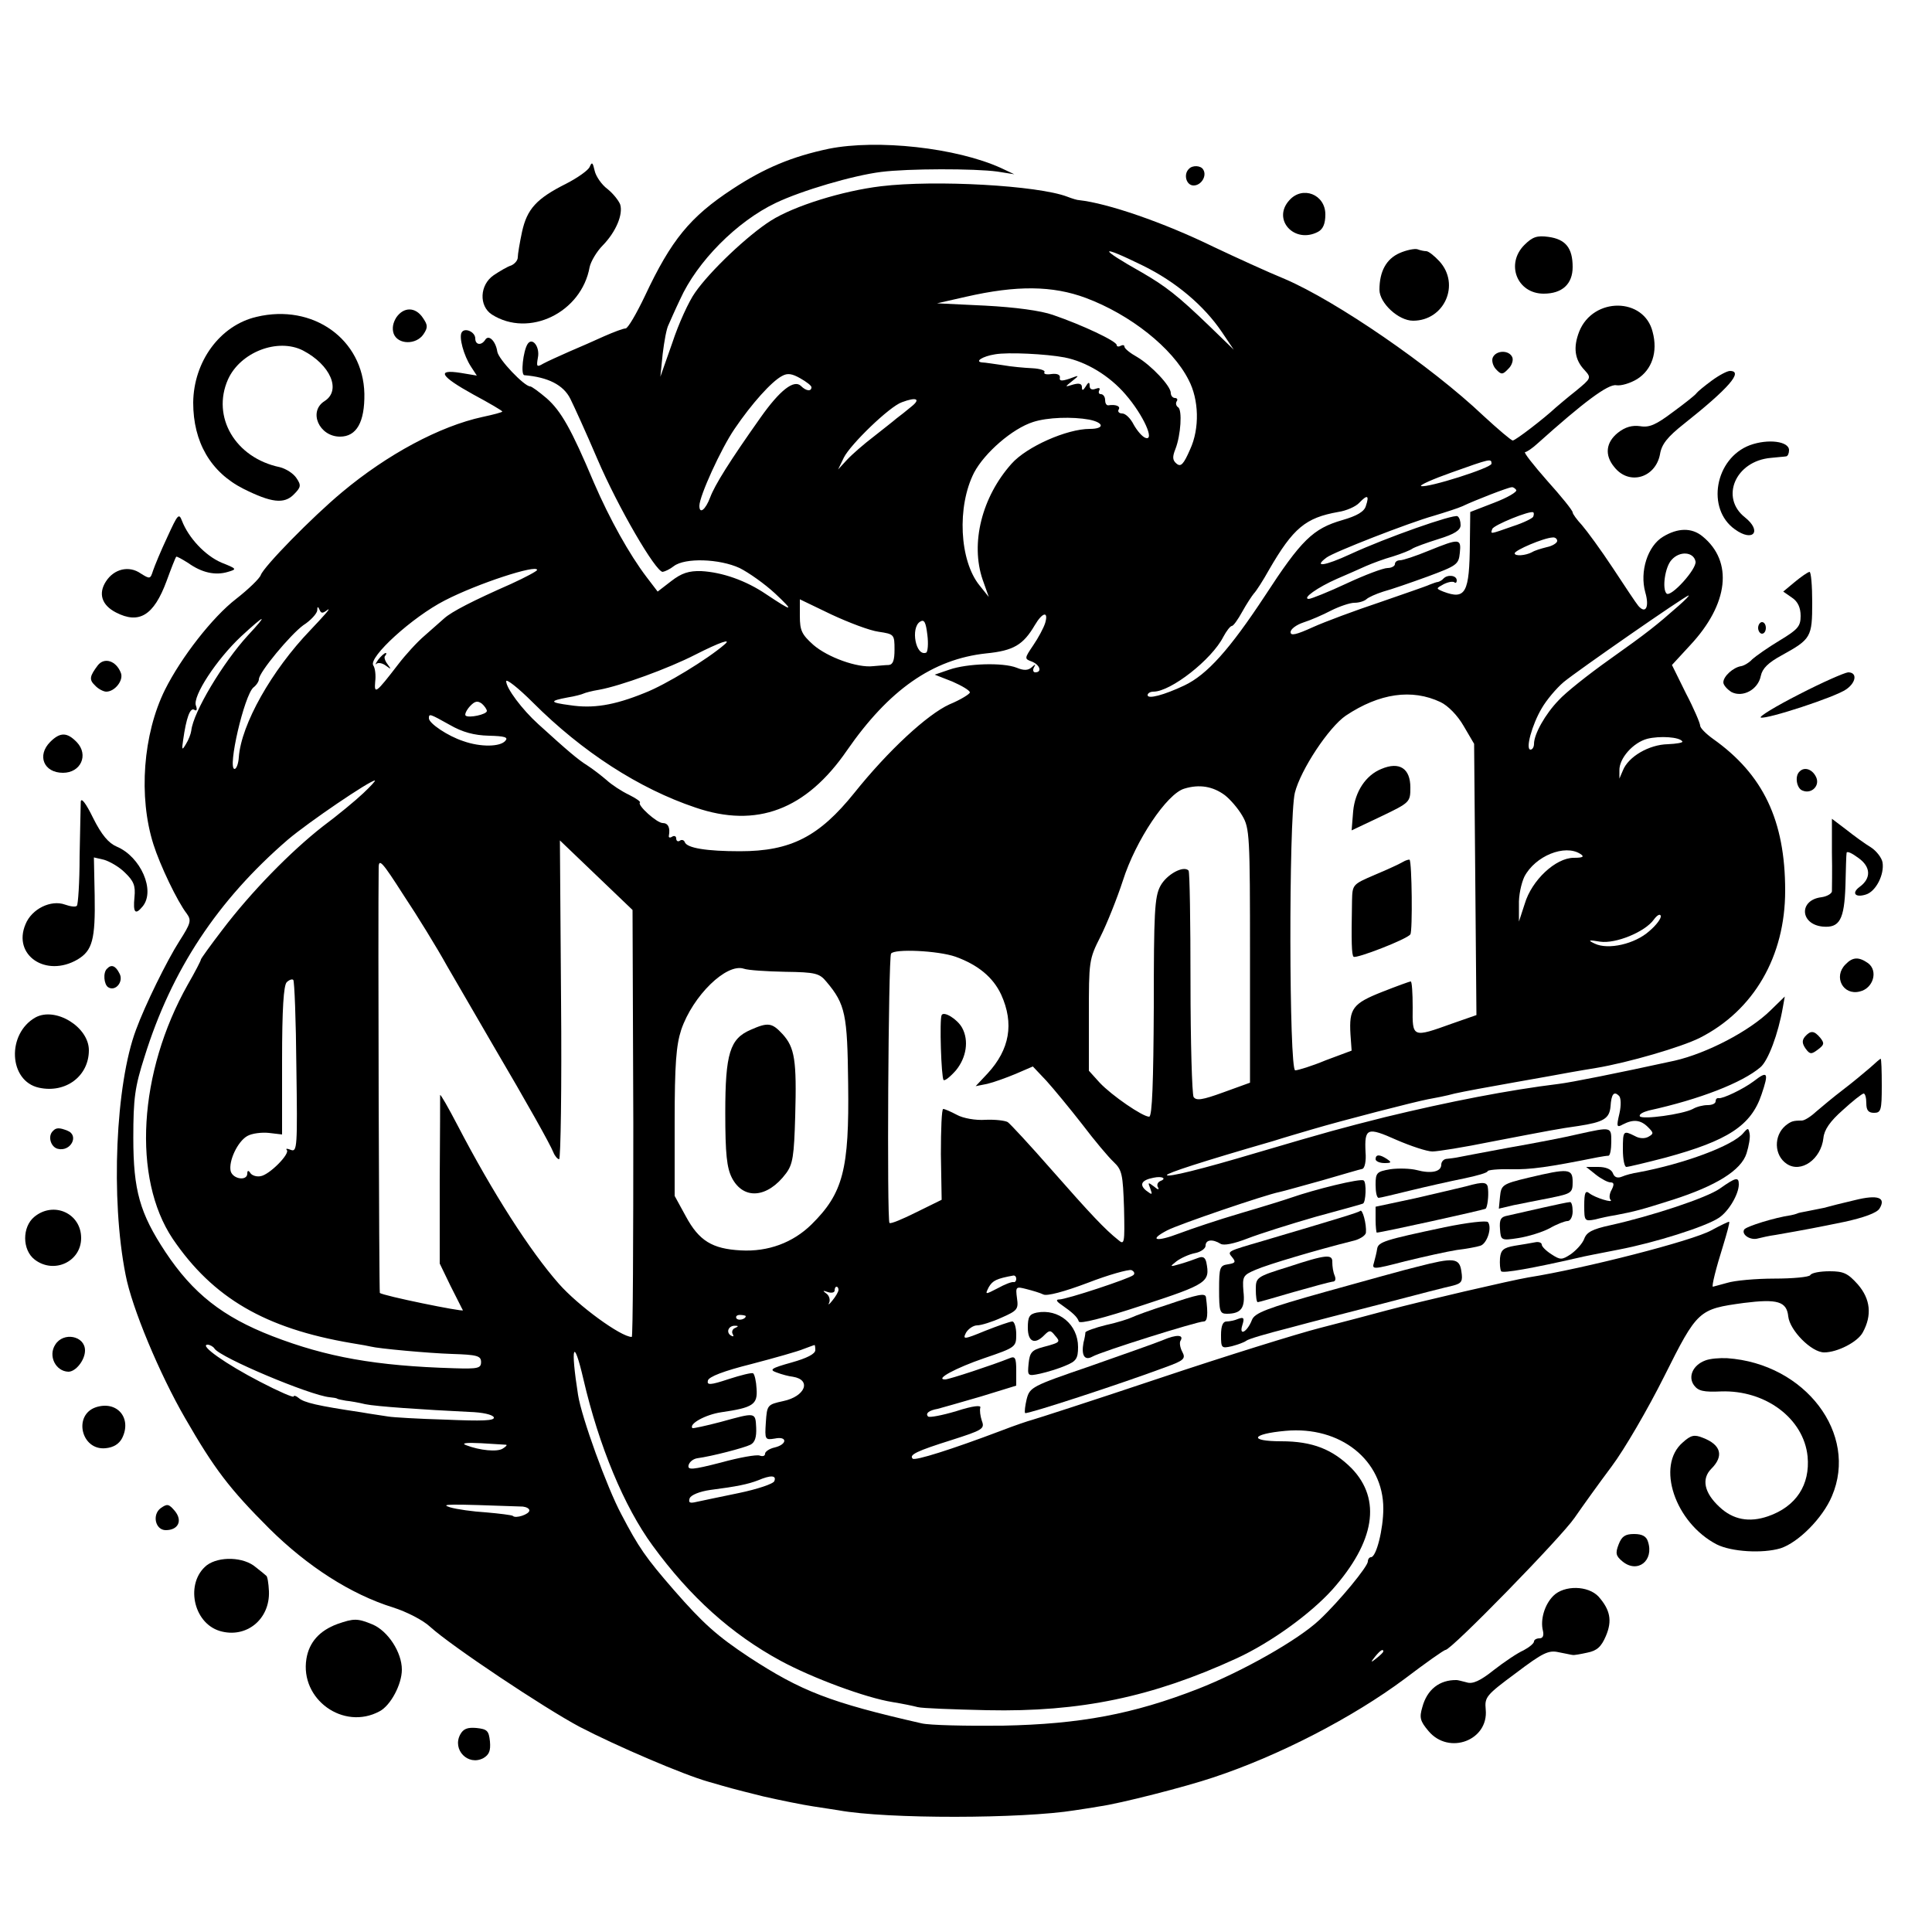
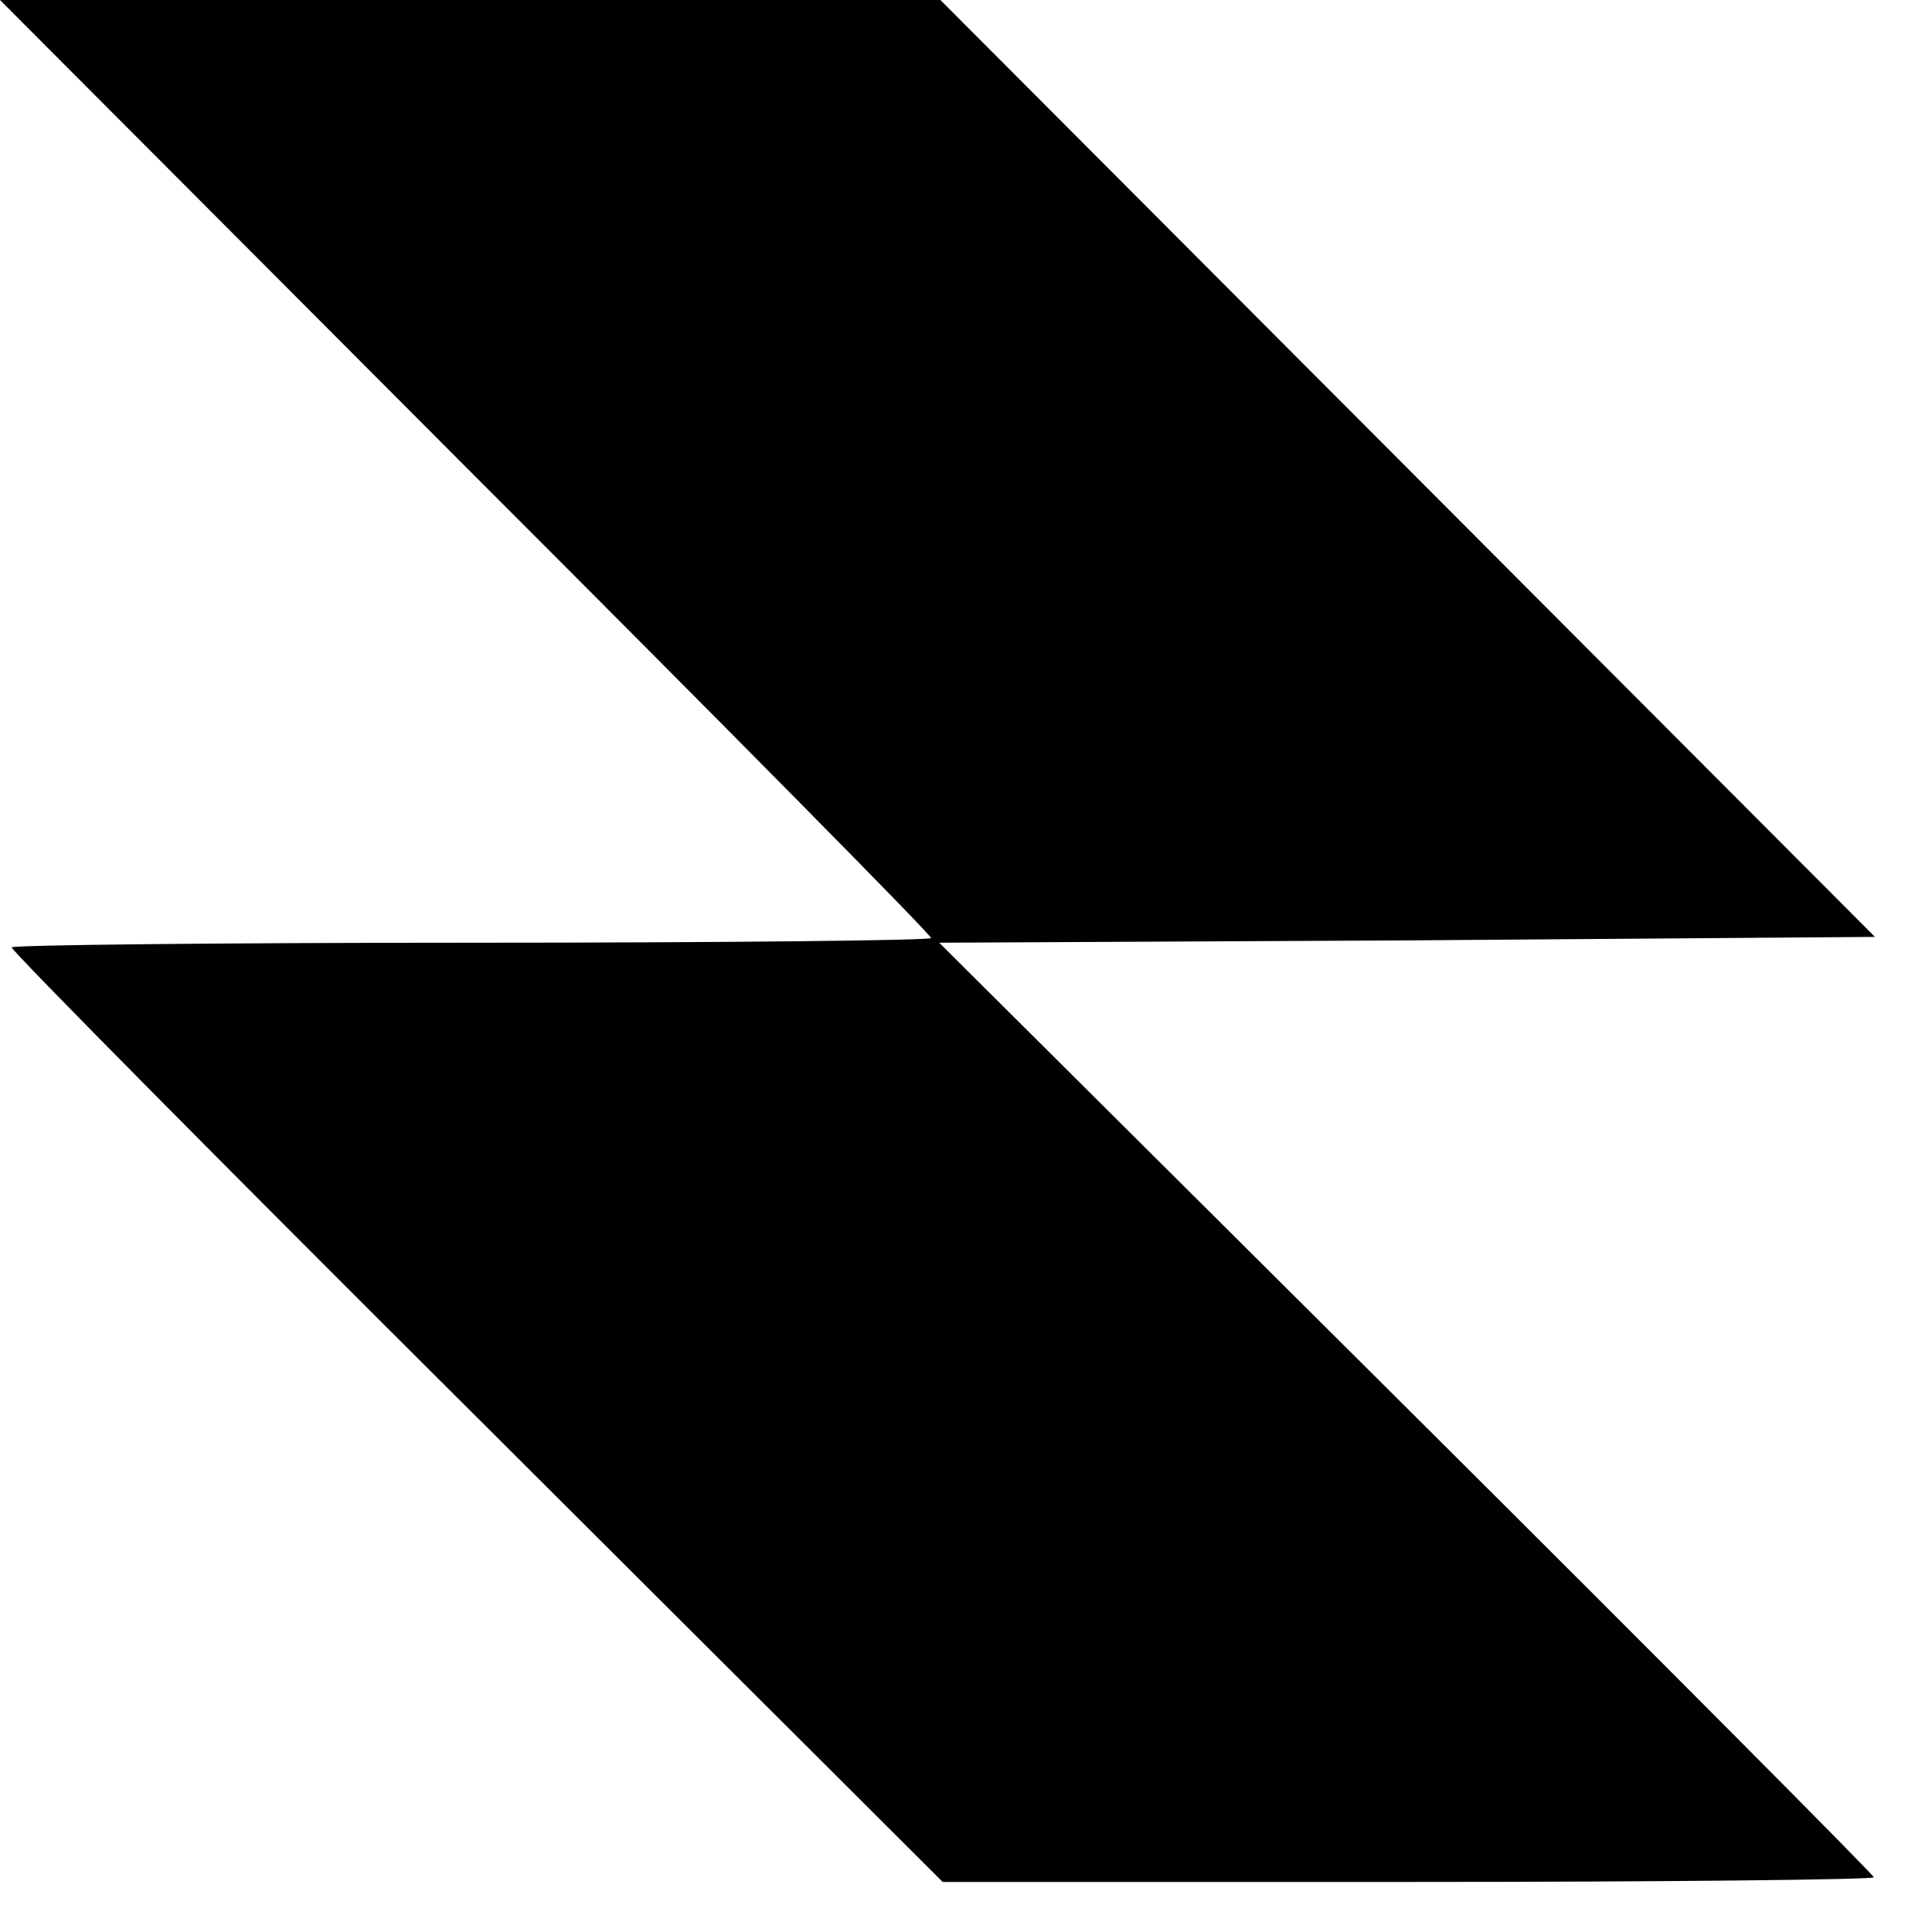
- <svg xmlns="http://www.w3.org/2000/svg" version="1.0" width="500pt" height="500pt" viewBox="0 0 500 500" preserveAspectRatio="xMidYMid meet">
-   <g transform="translate(0,500) scale(0.1,-0.1)" fill="#000000" stroke="none">
-     <path d="M2145 4615 c-95 -20 -167 -50 -249 -104 -110 -72 -159 -132 -227 -277 -22 -46 -44 -84 -50 -84 -6 0 -30 -9 -55 -20 -24 -11 -65 -29 -91 -40 -27 -12 -56 -25 -67 -31 -17 -10 -18 -8 -14 15 6 29 -15 55 -27 35 -11 -18 -18 -79 -8 -80 61 -5 101 -25 119 -61 9 -18 41 -88 70 -156 54 -126 151 -292 169 -292 6 1 19 7 29 15 29 22 118 19 170 -5 24 -12 65 -41 92 -66 51 -48 46 -48 -23 -2 -53 36 -114 57 -168 60 -32 1 -51 -5 -78 -26 l-35 -27 -29 38 c-44 58 -95 149 -136 244 -59 140 -85 185 -122 218 -20 17 -39 31 -43 31 -15 0 -82 70 -85 90 -4 27 -22 45 -31 31 -10 -16 -26 -14 -26 3 0 17 -27 29 -35 16 -8 -12 5 -60 24 -89 l15 -23 -42 7 c-64 10 -52 -9 33 -56 41 -22 75 -42 75 -44 0 -2 -23 -8 -51 -14 -111 -24 -247 -97 -364 -195 -78 -65 -202 -192 -210 -214 -3 -9 -32 -37 -64 -62 -61 -47 -142 -151 -184 -235 -57 -115 -69 -277 -30 -400 17 -54 62 -148 86 -179 13 -18 11 -25 -19 -72 -32 -50 -89 -166 -112 -229 -53 -141 -66 -438 -27 -634 16 -85 88 -257 154 -371 76 -132 115 -183 218 -286 99 -98 211 -170 320 -204 35 -11 78 -33 96 -50 55 -50 295 -210 387 -259 96 -50 269 -124 333 -142 59 -17 54 -16 142 -38 44 -10 103 -22 130 -26 28 -4 57 -9 65 -10 126 -23 476 -22 612 0 12 2 41 6 63 10 52 7 224 51 295 75 172 57 362 156 495 255 54 41 102 75 106 75 15 0 299 291 334 342 20 29 63 89 96 133 33 44 94 149 136 233 86 172 89 174 206 190 87 11 111 4 115 -35 4 -36 60 -93 93 -93 34 0 87 27 100 52 24 44 20 86 -13 124 -26 29 -37 34 -73 34 -24 0 -47 -4 -50 -10 -3 -5 -45 -9 -93 -9 -48 0 -103 -5 -122 -11 -19 -5 -36 -10 -37 -10 -4 0 8 48 26 105 10 33 18 61 16 63 -1 1 -22 -9 -46 -22 -48 -27 -329 -99 -474 -122 -42 -7 -275 -61 -365 -85 -41 -11 -120 -32 -175 -46 -55 -14 -242 -72 -415 -130 -173 -58 -322 -106 -330 -108 -8 -2 -44 -14 -80 -28 -127 -48 -222 -78 -228 -72 -10 10 11 20 100 48 81 26 87 29 79 50 -4 12 -6 27 -4 34 3 7 -19 5 -62 -9 -37 -11 -69 -17 -73 -14 -8 8 2 16 25 20 11 3 61 17 112 32 l91 28 0 39 c0 33 -3 38 -17 32 -42 -17 -157 -55 -167 -55 -28 0 28 30 101 55 82 28 83 29 83 62 0 18 -5 33 -10 33 -6 0 -37 -11 -70 -24 -56 -23 -59 -23 -50 -5 6 10 19 19 29 19 10 0 39 9 63 20 41 18 44 22 40 50 -4 30 -3 31 24 24 16 -4 36 -10 44 -14 9 -5 54 7 115 30 54 21 105 35 113 33 7 -3 10 -9 5 -13 -10 -9 -173 -63 -192 -63 -9 0 -7 -5 5 -13 30 -21 42 -32 46 -44 2 -7 62 8 165 42 168 55 175 60 165 111 -3 13 -9 16 -20 12 -10 -4 -30 -11 -47 -16 -28 -8 -29 -8 -10 7 11 8 32 18 48 21 15 3 27 12 27 19 0 16 18 18 39 5 8 -5 34 0 70 14 31 12 110 37 176 56 66 18 121 33 122 34 8 2 10 56 2 60 -8 6 -126 -23 -189 -45 -14 -5 -72 -23 -130 -40 -58 -17 -129 -41 -158 -52 -60 -23 -81 -18 -31 8 31 16 254 92 290 99 10 2 59 16 110 30 52 15 99 29 105 30 6 2 10 21 8 43 -3 63 4 66 80 32 37 -16 79 -30 93 -30 14 0 82 11 151 25 156 30 177 34 227 41 65 10 80 19 83 50 2 33 9 41 22 28 5 -5 6 -24 1 -46 -8 -34 -7 -37 9 -28 27 14 46 12 65 -7 15 -15 15 -17 1 -25 -9 -5 -23 -5 -35 2 -30 15 -31 14 -31 -35 0 -25 4 -45 9 -45 5 0 51 11 101 24 162 44 222 83 249 164 19 56 16 62 -20 34 -28 -21 -81 -46 -91 -44 -5 1 -8 -3 -8 -8 0 -6 -9 -10 -21 -10 -11 0 -28 -4 -38 -10 -27 -14 -131 -28 -137 -19 -3 5 8 11 23 15 132 29 242 72 289 112 20 17 46 86 58 155 l5 28 -37 -36 c-55 -54 -165 -111 -248 -130 -151 -33 -267 -56 -299 -60 -131 -16 -285 -46 -450 -86 -115 -29 -145 -37 -335 -93 -141 -42 -230 -64 -230 -57 0 5 88 34 275 88 28 9 73 22 100 30 81 24 268 72 300 78 17 3 48 9 70 15 22 5 92 18 155 29 63 11 129 23 145 26 17 3 46 8 65 11 84 14 221 54 269 78 140 71 221 211 221 381 0 182 -57 301 -187 393 -18 13 -33 28 -33 34 0 6 -16 44 -37 84 l-36 73 47 51 c100 107 112 217 32 282 -28 23 -64 22 -102 -1 -40 -24 -61 -90 -46 -144 11 -38 1 -57 -18 -35 -6 7 -35 51 -66 98 -31 47 -67 96 -80 111 -13 14 -24 29 -24 33 0 5 -30 42 -66 82 -36 41 -62 74 -57 74 4 0 19 10 33 23 117 105 182 154 203 150 12 -2 36 5 54 16 38 24 54 70 40 122 -22 90 -154 91 -190 1 -16 -41 -12 -73 14 -100 18 -20 17 -21 -23 -54 -23 -18 -46 -38 -52 -43 -30 -28 -104 -85 -111 -85 -4 0 -38 29 -76 64 -136 129 -381 297 -514 354 -44 18 -127 56 -184 83 -131 64 -275 113 -348 121 -5 0 -18 4 -31 9 -76 29 -341 44 -482 27 -100 -12 -225 -51 -285 -89 -60 -38 -158 -131 -196 -186 -16 -22 -43 -81 -59 -130 l-31 -88 6 59 c4 33 10 66 15 75 4 9 17 39 30 66 44 98 147 202 248 250 67 32 200 71 272 80 70 9 243 9 301 1 l44 -7 -34 16 c-116 53 -321 75 -446 50z m812 -302 c86 -42 159 -104 205 -172 l31 -46 -64 62 c-81 78 -112 102 -174 138 -114 64 -112 74 2 18z m-147 -84 c115 -43 224 -129 266 -212 27 -51 29 -126 4 -180 -17 -39 -24 -46 -35 -37 -11 9 -11 18 -3 38 14 36 18 101 7 108 -5 3 -7 10 -4 15 4 5 1 9 -4 9 -6 0 -11 6 -11 13 0 18 -50 71 -87 93 -18 10 -33 22 -33 27 0 4 -4 5 -10 2 -5 -3 -10 -2 -10 2 0 10 -89 52 -165 78 -31 11 -98 20 -175 24 l-125 6 75 17 c131 30 224 29 310 -3z m-55 -154 c56 -11 116 -47 158 -96 46 -53 77 -122 51 -112 -8 3 -21 18 -30 34 -8 16 -21 29 -30 29 -8 0 -12 5 -9 10 6 9 -8 14 -27 11 -5 0 -8 6 -8 14 0 8 -5 15 -11 15 -5 0 -7 4 -4 10 3 6 -1 7 -9 4 -10 -4 -16 -1 -16 7 0 11 -3 11 -10 -1 -7 -11 -10 -12 -10 -2 0 9 -7 11 -22 7 -23 -7 -23 -7 -3 9 19 15 19 16 -7 6 -21 -7 -27 -6 -25 3 1 7 -7 11 -22 9 -13 -2 -21 0 -18 5 3 4 -11 9 -31 10 -21 1 -55 4 -77 8 -22 3 -46 7 -53 7 -21 2 1 16 33 21 33 6 133 1 180 -8z m-655 -77 c0 -12 -14 -10 -27 3 -18 18 -55 -11 -105 -82 -80 -113 -118 -174 -130 -206 -12 -32 -28 -45 -28 -22 0 25 56 148 91 199 44 65 96 123 123 137 14 8 26 6 47 -6 16 -9 29 -19 29 -23z m259 -50 c-13 -11 -31 -25 -39 -31 -8 -7 -35 -28 -59 -47 -25 -19 -56 -46 -69 -60 l-23 -25 15 31 c17 34 118 132 150 143 37 14 50 9 25 -11z m460 -34 c39 -8 40 -24 1 -24 -59 0 -163 -46 -202 -90 -77 -86 -107 -206 -75 -300 l16 -45 -24 30 c-52 64 -59 204 -14 292 27 51 99 114 153 131 37 12 101 14 145 6z m1041 -114 c0 -11 -165 -63 -182 -58 -6 2 30 18 78 35 101 36 104 37 104 23z m64 -68 c3 -5 -23 -20 -57 -33 l-62 -24 -1 -80 c-1 -130 -11 -148 -69 -126 -19 8 -19 8 1 19 12 6 24 8 28 5 3 -3 6 -1 6 5 0 13 -23 16 -34 5 -4 -5 -11 -8 -14 -9 -4 0 -14 -4 -22 -7 -8 -4 -67 -24 -130 -46 -63 -21 -141 -50 -172 -64 -44 -20 -58 -23 -58 -13 0 8 15 19 33 25 19 6 51 20 72 31 22 11 49 20 60 20 12 0 25 4 31 9 5 5 25 14 44 20 19 5 71 23 115 39 75 28 80 31 83 61 4 38 -1 38 -80 6 -34 -14 -67 -25 -75 -25 -7 0 -13 -4 -13 -10 0 -5 -9 -10 -19 -10 -11 0 -59 -18 -106 -40 -47 -22 -92 -40 -98 -40 -18 1 23 30 73 52 25 11 58 25 75 33 16 7 48 19 70 25 22 7 45 16 50 20 6 4 36 15 68 25 42 13 57 23 57 36 0 10 -3 20 -8 23 -10 6 -184 -55 -277 -98 -67 -31 -97 -35 -62 -9 18 14 213 90 277 108 30 9 64 20 75 25 31 15 119 49 127 49 4 1 9 -3 12 -7z m-389 -41 c-4 -15 -23 -26 -61 -37 -76 -22 -106 -51 -201 -197 -91 -138 -149 -203 -208 -231 -53 -25 -95 -36 -95 -25 0 5 7 9 15 9 45 0 151 83 181 142 8 15 18 28 22 28 4 0 16 17 27 37 11 20 25 41 30 47 6 6 24 34 39 61 63 109 95 135 179 150 21 3 46 14 55 24 21 22 26 19 17 -8z m433 -28 c-1 -4 -25 -16 -53 -25 -60 -21 -58 -21 -53 -7 3 10 99 49 106 43 2 -1 2 -6 0 -11z m62 -63 c0 -5 -12 -13 -27 -16 -16 -4 -32 -9 -38 -13 -17 -9 -45 -11 -45 -3 0 8 75 40 98 41 6 1 12 -3 12 -9z m358 -53 c4 -19 -64 -94 -75 -83 -12 12 -4 69 13 87 21 24 57 21 62 -4z m-2998 -22 c0 -3 -30 -19 -67 -36 -100 -44 -154 -72 -173 -89 -9 -8 -32 -28 -51 -45 -19 -16 -50 -50 -69 -75 -57 -74 -62 -78 -59 -44 2 16 0 35 -5 42 -13 21 101 125 185 168 85 44 239 94 239 79z m2954 -93 c-58 -51 -79 -68 -179 -139 -55 -39 -114 -86 -131 -105 -35 -36 -64 -88 -64 -113 0 -8 -4 -15 -9 -15 -14 0 4 65 29 107 12 21 38 52 57 68 35 29 313 222 323 224 3 0 -9 -12 -26 -27z m-2070 -67 c40 -6 41 -7 41 -46 0 -28 -4 -39 -15 -40 -8 0 -26 -2 -40 -3 -41 -5 -118 23 -155 55 -30 27 -35 37 -35 75 l0 43 81 -39 c45 -21 100 -42 123 -45z m-1426 57 c10 6 -11 -17 -45 -53 -100 -104 -179 -244 -185 -329 -1 -16 -6 -30 -11 -30 -19 0 25 191 49 211 8 6 14 16 14 21 0 18 82 116 115 140 19 12 35 30 36 38 0 11 2 11 6 2 4 -10 8 -10 21 0z m1857 -34 c-4 -13 -18 -39 -31 -58 -23 -34 -23 -35 -4 -42 21 -8 28 -28 9 -28 -5 0 -7 6 -3 13 5 9 4 9 -6 0 -9 -8 -20 -9 -39 -1 -36 14 -128 11 -174 -5 l-38 -13 46 -18 c25 -11 45 -23 45 -28 0 -4 -24 -19 -53 -31 -57 -26 -158 -119 -246 -229 -91 -113 -164 -151 -296 -151 -85 0 -138 8 -143 24 -2 5 -8 7 -13 3 -5 -3 -9 0 -9 6 0 6 -5 8 -10 5 -6 -4 -10 -3 -9 2 4 21 -2 33 -16 33 -15 0 -66 46 -59 53 3 2 -10 11 -28 20 -19 9 -45 26 -58 38 -14 12 -36 29 -50 38 -24 15 -50 37 -127 107 -42 38 -83 93 -83 111 0 7 31 -17 69 -55 128 -128 275 -223 421 -272 158 -54 286 -6 392 148 108 156 221 236 360 251 71 7 96 22 126 73 20 34 36 37 27 6z m-2064 -33 c-64 -70 -141 -198 -146 -246 -1 -8 -7 -24 -14 -35 -10 -17 -11 -15 -7 11 8 57 18 85 29 78 6 -4 8 0 4 11 -9 24 53 119 117 179 64 59 71 60 17 2z m1756 -44 c-27 -11 -41 64 -16 80 11 7 15 -1 19 -34 3 -23 1 -44 -3 -46z m-522 21 c-44 -38 -152 -104 -206 -125 -81 -33 -135 -41 -194 -32 -53 7 -54 11 -6 20 19 3 37 8 41 10 4 2 22 7 41 10 55 10 179 55 249 91 63 32 95 43 75 26z m1853 -149 c19 -9 44 -34 60 -62 l27 -46 3 -351 3 -351 -63 -22 c-103 -37 -103 -37 -102 42 0 37 -2 67 -5 67 -3 0 -36 -12 -74 -27 -76 -30 -86 -43 -82 -110 l3 -42 -67 -25 c-36 -15 -72 -26 -79 -26 -16 0 -17 649 -1 718 15 60 88 170 132 200 87 58 171 70 245 35z m-2468 -23 c0 -9 -47 -19 -55 -12 -3 3 2 14 11 24 13 14 20 15 31 7 7 -6 13 -15 13 -19z m-96 -36 c33 -19 63 -27 101 -28 41 -1 51 -4 43 -13 -13 -16 -64 -17 -109 -1 -40 13 -89 46 -89 59 0 13 2 12 54 -17z m3190 -43 c2 -3 -15 -6 -38 -7 -48 -1 -102 -32 -116 -68 l-9 -21 0 21 c-1 31 35 72 72 82 32 8 84 5 91 -7z m-3414 -134 c-19 -18 -66 -57 -105 -86 -83 -65 -185 -169 -260 -268 -30 -39 -55 -74 -55 -76 0 -3 -15 -32 -34 -65 -128 -227 -144 -501 -39 -658 104 -153 239 -232 463 -270 25 -4 47 -8 50 -9 19 -5 148 -17 210 -19 65 -2 75 -5 75 -21 0 -16 -8 -18 -70 -16 -203 6 -330 29 -470 83 -129 50 -206 111 -277 218 -66 100 -83 159 -83 295 0 103 4 132 29 210 70 225 189 405 371 562 53 45 212 153 225 153 3 0 -11 -15 -30 -33z m2230 -5 c14 -11 34 -34 45 -53 19 -32 20 -52 20 -363 l0 -328 -69 -25 c-55 -20 -70 -22 -77 -12 -4 8 -8 141 -8 297 0 156 -2 286 -5 289 -13 14 -57 -10 -73 -40 -15 -28 -17 -68 -17 -314 -1 -191 -4 -283 -12 -283 -17 0 -97 55 -128 88 l-28 31 0 143 c0 140 0 145 30 204 17 34 43 99 58 145 33 104 114 225 159 238 39 12 74 6 105 -17z m-1531 -849 c0 -304 -1 -553 -4 -553 -28 0 -139 81 -189 138 -74 84 -171 235 -262 410 -24 46 -44 81 -45 78 0 -3 0 -103 -1 -221 l0 -215 28 -58 c16 -31 30 -60 32 -63 2 -5 -209 38 -215 45 -2 2 -5 960 -3 1100 0 26 9 16 64 -70 36 -54 87 -137 113 -184 27 -47 81 -139 119 -205 90 -153 147 -255 156 -277 4 -10 11 -18 15 -18 4 0 7 186 5 412 l-3 413 94 -90 94 -90 2 -552z m2451 697 c11 -7 7 -10 -17 -10 -47 0 -109 -58 -127 -119 l-15 -46 0 43 c-1 24 6 56 14 73 28 54 105 85 145 59z m178 -200 c-37 -33 -106 -49 -141 -32 -19 9 -16 10 14 5 40 -6 116 25 139 57 8 11 16 16 18 10 2 -6 -11 -24 -30 -40z m-1795 -66 c58 -21 97 -53 118 -98 34 -75 22 -142 -35 -204 l-31 -33 30 6 c17 4 50 16 74 26 l44 19 35 -37 c19 -21 61 -72 93 -113 31 -41 68 -85 81 -97 22 -21 24 -32 27 -120 2 -91 1 -96 -15 -82 -34 27 -70 65 -172 181 -56 64 -108 120 -114 124 -7 4 -32 7 -57 6 -26 -2 -59 4 -75 13 -15 8 -31 15 -35 15 -4 0 -6 -53 -6 -117 l2 -118 -65 -32 c-36 -18 -67 -31 -70 -28 -7 6 -3 686 4 697 8 13 121 8 167 -8z m-441 -39 c79 -1 89 -4 107 -26 49 -58 54 -85 56 -263 3 -223 -13 -284 -95 -365 -48 -47 -112 -71 -183 -67 -74 4 -108 25 -142 88 l-29 53 0 190 c0 152 4 200 17 240 30 88 117 173 162 158 11 -4 59 -7 107 -8z m-1265 -247 c3 -206 2 -220 -14 -214 -10 4 -14 4 -11 0 10 -9 -45 -65 -68 -68 -10 -2 -22 2 -26 8 -5 8 -8 7 -8 -1 0 -20 -37 -15 -43 6 -6 26 18 77 43 91 12 7 38 10 56 8 l34 -4 0 191 c0 134 4 195 12 203 6 6 14 9 17 6 3 -3 7 -104 8 -226z m2235 -295 c-6 -3 -9 -10 -5 -16 4 -7 -1 -6 -10 2 -16 12 -17 12 -10 -5 6 -17 5 -17 -11 -5 -18 15 -12 27 19 33 23 5 36 -2 17 -9z m-372 -253 c0 -5 -3 -9 -7 -8 -5 1 -23 -6 -41 -16 -33 -17 -33 -17 -23 3 10 17 20 22 64 30 4 0 7 -3 7 -9z m-460 -28 c0 -5 -7 -17 -16 -28 -8 -10 -12 -13 -8 -5 3 7 0 18 -7 23 -11 8 -10 9 4 4 9 -3 17 -1 17 4 0 6 2 10 5 10 3 0 5 -4 5 -8z m-240 -68 c0 -8 -19 -13 -24 -6 -3 5 1 9 9 9 8 0 15 -2 15 -3z m-28 -31 c-6 -2 -9 -10 -6 -15 4 -7 2 -8 -5 -4 -13 9 -5 26 12 25 9 0 8 -2 -1 -6z m-1347 -53 c14 -23 247 -121 298 -126 9 -1 18 -2 20 -4 1 -1 11 -3 22 -5 11 -1 34 -5 50 -9 29 -6 147 -14 269 -20 35 -1 61 -7 64 -14 3 -9 -30 -10 -125 -6 -70 2 -137 6 -148 8 -11 2 -42 6 -70 11 -114 17 -148 25 -162 37 -7 6 -13 7 -13 4 0 -4 -39 13 -87 38 -89 46 -158 95 -136 96 6 0 15 -5 18 -10z m1555 -4 c0 -10 -22 -21 -61 -32 -54 -15 -59 -19 -39 -26 13 -5 32 -10 42 -11 49 -8 32 -51 -25 -63 -41 -9 -42 -10 -45 -55 -3 -45 -2 -46 23 -42 33 7 33 -15 0 -23 -14 -3 -25 -11 -25 -16 0 -6 -6 -8 -14 -5 -8 3 -53 -5 -100 -18 -74 -19 -87 -20 -84 -7 2 8 11 16 22 18 38 5 122 27 138 35 12 6 16 20 15 44 -2 41 -1 40 -92 15 -38 -10 -71 -17 -73 -16 -10 11 34 35 74 41 83 12 95 20 92 61 -1 19 -5 37 -9 40 -4 2 -32 -5 -63 -15 -48 -16 -57 -16 -54 -4 2 10 41 25 113 43 61 16 121 33 135 39 14 5 26 10 28 10 1 1 2 -6 2 -13z m-600 -76 c40 -172 105 -329 179 -430 97 -133 204 -229 331 -298 83 -45 221 -96 290 -107 25 -4 54 -10 65 -13 11 -3 92 -6 180 -8 241 -5 427 34 645 134 89 41 191 115 248 178 110 124 128 233 50 314 -49 49 -101 70 -182 70 -86 0 -78 19 11 27 142 13 253 -76 253 -201 0 -53 -18 -126 -32 -126 -4 0 -8 -5 -8 -11 0 -13 -73 -102 -125 -151 -55 -52 -200 -134 -315 -179 -167 -65 -304 -91 -505 -95 -94 -1 -189 1 -210 6 -237 54 -311 83 -446 171 -83 55 -119 87 -195 174 -73 84 -91 110 -136 196 -37 69 -103 251 -112 309 -20 127 -12 152 14 40z m-200 -169 c3 -1 -1 -5 -9 -10 -14 -9 -59 -5 -95 9 -13 5 0 7 39 5 33 -2 62 -4 65 -4z m694 -94 c-2 -7 -44 -21 -92 -31 -48 -10 -97 -20 -110 -23 -17 -4 -21 -2 -17 10 4 8 25 17 53 21 70 9 98 15 124 25 33 14 48 13 42 -2z m-651 -66 c9 -1 17 -5 17 -10 0 -10 -36 -22 -43 -14 -3 2 -34 6 -69 9 -34 2 -76 8 -93 13 -28 9 -8 9 188 2z m2227 -375 c0 -2 -8 -10 -17 -17 -16 -13 -17 -12 -4 4 13 16 21 21 21 13z" />
-     <path d="M979 3293 c-7 -10 -9 -15 -5 -11 5 4 16 2 25 -5 14 -10 14 -10 4 4 -7 9 -10 19 -6 22 3 4 4 7 1 7 -3 0 -12 -8 -19 -17z" />
-     <path d="M3575 3010 c-40 -16 -68 -58 -73 -109 l-4 -50 76 36 c75 36 76 37 76 75 0 49 -28 68 -75 48z" />
-     <path d="M3630 2769 c-8 -5 -41 -20 -72 -33 -58 -25 -58 -25 -59 -68 -2 -107 -1 -139 4 -144 6 -6 140 46 147 58 6 8 4 187 -2 193 -1 1 -10 -1 -18 -6z" />
-     <path d="M2437 2373 c-6 -11 -1 -162 5 -168 3 -3 17 8 32 25 27 33 34 77 16 110 -12 22 -47 44 -53 33z" />
-     <path d="M1943 2335 c-54 -23 -66 -61 -66 -215 0 -107 4 -142 17 -168 30 -58 92 -53 140 11 18 24 21 45 24 149 4 144 -1 177 -33 212 -27 29 -37 31 -82 11z" />
-     <path d="M1526 4568 c-4 -9 -31 -28 -60 -43 -78 -39 -102 -66 -115 -125 -6 -28 -11 -58 -11 -66 0 -8 -8 -17 -17 -21 -10 -3 -30 -15 -45 -25 -37 -25 -39 -80 -5 -102 96 -61 232 5 253 123 3 14 18 40 34 56 34 35 53 80 45 106 -4 10 -18 28 -33 40 -15 11 -30 33 -33 47 -5 22 -7 24 -13 10z" />
-     <path d="M3077 4563 c-15 -14 -7 -43 12 -43 20 0 35 25 25 41 -6 11 -28 12 -37 2z" />
-     <path d="M3337 4482 c-46 -50 13 -114 74 -82 13 7 19 21 19 45 0 52 -59 75 -93 37z" />
-     <path d="M3945 4366 c-49 -49 -19 -126 50 -126 48 0 75 25 75 69 0 49 -18 72 -63 78 -29 4 -41 0 -62 -21z" />
-     <path d="M3622 4345 c-34 -15 -52 -47 -52 -95 0 -34 49 -80 87 -80 81 0 123 94 68 154 -13 14 -28 26 -34 26 -5 0 -15 2 -23 5 -7 2 -28 -2 -46 -10z" />
-     <path d="M1026 4179 c-9 -14 -12 -29 -7 -43 11 -28 58 -29 77 -1 12 18 11 24 -2 43 -19 28 -49 28 -68 1z" />
-     <path d="M664 4180 c-95 -22 -163 -116 -164 -222 0 -102 45 -180 130 -223 72 -36 105 -40 130 -15 19 19 20 24 7 43 -8 12 -27 24 -43 28 -115 24 -177 130 -134 227 32 71 129 108 194 75 71 -37 100 -103 56 -131 -43 -27 -14 -92 40 -92 43 0 64 38 63 111 -3 141 -133 234 -279 199z" />
-     <path d="M3863 4074 c-3 -8 1 -22 9 -30 13 -14 17 -14 31 1 9 8 14 22 11 30 -8 20 -43 19 -51 -1z" />
-     <path d="M4430 4015 c-19 -14 -36 -28 -39 -32 -3 -5 -31 -27 -61 -49 -44 -33 -61 -41 -85 -37 -21 3 -39 -2 -58 -17 -31 -25 -35 -58 -9 -89 38 -48 106 -28 118 33 4 26 19 45 62 79 116 92 155 137 119 137 -7 0 -28 -11 -47 -25z" />
-     <path d="M4529 3848 c-91 -34 -114 -165 -39 -218 47 -34 71 -5 26 31 -65 51 -25 146 67 154 17 2 35 3 40 4 4 1 7 8 7 16 0 23 -54 30 -101 13z" />
-     <path d="M433 3610 c-17 -36 -33 -75 -37 -87 -7 -22 -8 -22 -32 -7 -30 21 -69 12 -90 -21 -20 -31 -11 -61 26 -80 60 -31 98 -8 131 81 12 33 23 61 25 63 1 2 15 -6 31 -16 35 -25 70 -33 103 -23 24 7 23 8 -17 24 -42 18 -85 64 -102 108 -8 21 -11 17 -38 -42z" />
-     <path d="M4645 3494 l-30 -25 23 -16 c15 -10 22 -26 22 -47 0 -27 -7 -35 -55 -64 -30 -18 -61 -40 -70 -48 -8 -9 -22 -17 -29 -18 -20 -3 -46 -26 -46 -42 0 -7 10 -18 21 -25 29 -15 69 6 76 42 4 19 19 34 54 53 76 42 79 47 79 137 0 43 -3 79 -7 79 -5 -1 -21 -12 -38 -26z" />
-     <path d="M4550 3375 c0 -8 5 -15 10 -15 6 0 10 7 10 15 0 8 -4 15 -10 15 -5 0 -10 -7 -10 -15z" />
-     <path d="M253 3278 c-21 -28 -23 -37 -7 -52 8 -9 22 -16 29 -16 22 0 45 29 38 48 -12 32 -43 42 -60 20z" />
-     <path d="M4656 3203 c-61 -31 -105 -58 -99 -60 15 -5 193 53 221 73 26 18 29 44 5 44 -10 -1 -67 -26 -127 -57z" />
-     <path d="M130 3080 c-35 -35 -17 -80 33 -80 46 0 67 46 36 79 -25 26 -43 27 -69 1z" />
-     <path d="M4657 3003 c-13 -12 -7 -44 8 -49 24 -10 47 14 34 37 -10 19 -30 25 -42 12z" />
-     <path d="M209 2925 c0 -11 -2 -75 -3 -142 0 -67 -4 -124 -7 -127 -3 -4 -17 -2 -31 3 -36 13 -86 -11 -102 -51 -34 -80 53 -139 135 -91 38 23 46 51 44 166 l-2 98 26 -6 c14 -4 39 -18 54 -33 23 -22 28 -34 25 -64 -4 -40 2 -47 21 -24 34 41 -5 129 -67 155 -21 9 -39 30 -61 74 -19 39 -31 54 -32 42z" />
-     <path d="M4741 2793 c1 -48 0 -93 0 -100 -1 -6 -13 -13 -27 -15 -59 -7 -56 -70 3 -76 44 -4 56 18 59 106 1 42 2 81 3 85 1 5 14 -1 30 -13 33 -23 34 -53 4 -75 -22 -16 -12 -29 16 -20 26 8 48 52 43 83 -2 12 -16 30 -30 39 -15 9 -44 30 -64 46 l-37 28 0 -88z" />
-     <path d="M4776 2504 c-32 -32 -6 -81 37 -70 35 8 48 53 22 73 -24 17 -40 17 -59 -3z" />
-     <path d="M277 2493 c-11 -10 -8 -41 3 -48 19 -12 41 15 29 36 -10 20 -21 24 -32 12z" />
-     <path d="M92 2367 c-75 -42 -70 -165 9 -182 69 -15 129 30 129 97 0 60 -86 113 -138 85z" />
-     <path d="M4671 2317 c-8 -10 -7 -18 2 -31 11 -15 15 -15 32 -2 16 12 17 16 6 30 -16 19 -25 20 -40 3z" />
-     <path d="M4840 2237 c-14 -12 -45 -38 -70 -57 -25 -19 -56 -45 -70 -57 -14 -13 -30 -23 -37 -23 -23 0 -28 -2 -42 -13 -31 -26 -30 -77 3 -99 37 -25 89 12 95 67 2 21 17 43 50 72 25 23 49 42 54 43 4 0 7 -11 7 -25 0 -18 5 -25 20 -25 18 0 20 7 20 70 0 39 -1 70 -3 70 -1 0 -13 -10 -27 -23z" />
-     <path d="M137 2073 c-14 -13 -6 -41 12 -46 34 -9 57 35 25 47 -20 8 -29 8 -37 -1z" />
-     <path d="M4085 2065 c-33 -8 -116 -24 -185 -36 -69 -13 -128 -24 -132 -25 -5 -1 -15 -2 -23 -3 -8 0 -15 -7 -15 -15 0 -19 -27 -24 -64 -14 -16 4 -47 5 -68 2 -35 -6 -38 -9 -38 -40 0 -19 3 -34 8 -34 4 0 41 9 82 19 41 10 103 24 138 31 34 7 62 15 62 19 0 3 27 6 60 5 52 -1 95 5 225 31 11 2 23 4 28 4 4 1 7 17 7 36 0 39 1 39 -85 20z" />
-     <path d="M4512 2068 c-27 -33 -154 -80 -272 -102 -14 -2 -33 -7 -42 -11 -12 -5 -20 -2 -24 9 -4 10 -18 16 -38 16 l-31 0 25 -20 c14 -11 31 -20 38 -20 9 0 10 -5 3 -19 -6 -10 -7 -22 -3 -26 10 -10 -40 5 -55 17 -10 8 -13 1 -13 -32 0 -40 1 -41 28 -36 15 4 38 9 52 11 52 10 67 14 149 40 112 36 177 76 191 120 6 19 10 42 8 51 -3 15 -4 16 -16 2z" />
-     <path d="M3560 2000 c0 -5 10 -10 23 -10 18 0 19 2 7 10 -19 13 -30 13 -30 0z" />
-     <path d="M3955 1952 c-67 -16 -70 -19 -73 -49 l-3 -31 38 9 c21 4 64 13 96 19 54 11 57 13 57 41 0 35 -10 36 -115 11z" />
-     <path d="M4451 1924 c-34 -24 -176 -71 -284 -95 -46 -10 -61 -18 -67 -35 -5 -13 -21 -30 -35 -40 -23 -15 -27 -15 -50 0 -14 9 -25 20 -25 25 0 5 -8 8 -17 6 -10 -2 -34 -6 -53 -9 -29 -5 -36 -11 -38 -32 -1 -14 0 -29 3 -34 4 -6 82 8 200 35 11 3 58 12 104 21 94 18 224 59 259 82 25 16 52 61 52 87 0 20 -8 18 -49 -11z" />
-     <path d="M3795 1930 c-16 -4 -76 -18 -132 -31 l-103 -22 0 -34 c0 -18 2 -33 3 -33 11 0 279 59 282 62 4 4 8 30 6 51 -1 18 -10 20 -56 7z" />
-     <path d="M4800 1894 c-30 -7 -66 -16 -80 -20 -14 -3 -34 -7 -45 -9 -11 -2 -22 -4 -25 -6 -3 -1 -9 -3 -15 -4 -42 -6 -116 -29 -121 -37 -8 -13 16 -29 36 -23 8 2 29 7 45 9 80 14 106 19 179 34 50 11 83 23 90 34 18 29 -4 37 -64 22z" />
-     <path d="M3990 1874 c-36 -8 -75 -17 -88 -20 -18 -3 -22 -10 -20 -35 2 -29 3 -30 48 -23 25 4 61 15 80 25 19 11 40 19 47 19 7 0 13 11 13 25 0 14 -3 25 -7 24 -5 0 -37 -7 -73 -15z" />
-     <path d="M89 1851 c-32 -26 -32 -86 1 -111 50 -38 120 -5 120 56 0 64 -71 96 -121 55z" />
-     <path d="M3520 1866 c-5 -4 -54 -19 -250 -77 -96 -28 -94 -27 -81 -43 10 -12 8 -15 -11 -18 -21 -3 -23 -8 -23 -65 0 -57 2 -63 20 -63 37 0 48 15 43 58 -3 39 -1 42 32 56 32 14 161 52 249 74 19 4 35 14 36 22 2 21 -9 63 -15 56z" />
-     <path d="M3739 1824 c-156 -33 -172 -38 -175 -56 -1 -8 -5 -24 -8 -35 -6 -19 -4 -19 81 3 49 12 108 25 133 29 25 3 52 8 61 11 17 5 31 46 20 61 -3 5 -54 -1 -112 -13z" />
-     <path d="M3333 1721 c-81 -25 -83 -27 -83 -58 0 -18 2 -33 5 -33 3 0 44 12 92 26 49 14 94 26 101 27 8 0 10 6 6 16 -4 9 -6 24 -6 34 1 22 -15 21 -115 -12z" />
-     <path d="M3669 1722 c-30 -7 -137 -37 -238 -65 -154 -43 -184 -55 -191 -73 -12 -31 -34 -43 -25 -14 6 19 4 22 -10 17 -9 -4 -23 -7 -31 -7 -9 0 -14 -11 -14 -35 0 -34 1 -35 28 -29 15 4 32 10 37 14 6 5 55 19 110 33 55 15 168 44 250 65 83 22 162 42 176 45 22 6 25 11 21 37 -5 35 -20 36 -113 12z" />
-     <path d="M3020 1623 c-41 -13 -82 -28 -90 -32 -8 -4 -39 -14 -67 -20 -29 -7 -53 -16 -54 -19 0 -4 -2 -16 -5 -27 -6 -33 3 -47 23 -36 22 13 271 91 288 91 10 0 12 18 6 63 -2 11 -19 8 -101 -20z" />
-     <path d="M2683 1603 c-19 -4 -23 -11 -23 -39 0 -37 18 -45 43 -19 13 13 16 13 27 -1 15 -17 15 -18 -30 -30 -30 -8 -35 -14 -38 -43 -3 -32 -3 -33 30 -26 18 4 48 13 66 21 27 11 32 18 32 48 0 58 -50 100 -107 89z" />
-     <path d="M3010 1532 c-19 -8 -105 -38 -190 -68 -149 -51 -155 -54 -163 -85 -4 -17 -6 -33 -4 -36 4 -4 249 76 364 119 47 17 52 22 43 39 -6 11 -8 24 -5 29 10 16 -10 17 -45 2z" />
-     <path d="M143 1520 c-19 -29 1 -69 34 -70 19 0 43 30 43 55 0 38 -56 49 -77 15z" />
-     <path d="M4413 1479 c-32 -12 -45 -42 -29 -64 11 -15 25 -18 70 -16 115 4 214 -70 224 -168 7 -74 -30 -130 -102 -155 -49 -17 -91 -9 -126 24 -40 37 -47 73 -21 99 33 33 25 62 -22 80 -22 9 -31 7 -52 -12 -70 -60 -20 -208 88 -264 38 -19 118 -24 165 -10 46 15 109 78 133 135 69 161 -69 343 -271 357 -19 1 -45 -1 -57 -6z" />
-     <path d="M248 1358 c-59 -20 -38 -112 25 -106 21 2 35 11 43 26 26 52 -13 98 -68 80z" />
-     <path d="M416 1097 c-23 -17 -14 -57 13 -57 32 0 44 24 24 49 -16 19 -20 20 -37 8z" />
-     <path d="M4189 1003 c-9 -23 -7 -30 10 -44 39 -32 82 2 66 51 -4 14 -15 20 -36 20 -23 0 -32 -6 -40 -27z" />
-     <path d="M535 949 c-56 -45 -36 -149 34 -170 68 -20 130 30 127 103 -1 21 -4 39 -7 40 -2 2 -14 12 -27 22 -31 27 -95 29 -127 5z" />
-     <path d="M4020 870 c-23 -23 -34 -62 -27 -90 3 -13 0 -20 -9 -20 -8 0 -14 -4 -14 -8 0 -5 -12 -15 -27 -23 -16 -7 -50 -30 -77 -51 -35 -28 -55 -37 -70 -32 -12 3 -23 6 -26 6 -45 1 -77 -25 -89 -70 -8 -27 -6 -36 16 -62 53 -63 156 -24 148 56 -3 32 1 37 78 94 70 53 85 60 111 54 17 -3 33 -7 36 -7 3 -1 20 2 38 6 25 5 36 15 48 43 17 40 11 68 -19 102 -27 29 -89 30 -117 2z" />
-     <path d="M873 797 c-46 -17 -73 -47 -80 -90 -17 -105 96 -186 189 -136 29 15 58 70 58 108 0 45 -36 100 -76 117 -39 16 -48 16 -91 1z" />
-     <path d="M1191 511 c-21 -39 20 -82 60 -61 15 9 19 19 17 43 -3 28 -7 32 -35 35 -23 2 -34 -2 -42 -17z" />
+ <svg xmlns="http://www.w3.org/2000/svg" version="1.0" width="166pt" height="166pt" viewBox="0 0 166 166" preserveAspectRatio="xMidYMid meet">
+   <g transform="translate(0,166) scale(0.1,-0.1)" fill="#000000" stroke="none">
+     <path d="M400 1259 c220 -220 400 -402 400 -405 0 -2 -178 -4 -395 -4 -217 0 -395 -2 -395 -4 0 -3 180 -185 400 -404 l400 -399 400 0 c220 0 400 2 400 4 0 2 -181 184 -401 403 l-402 400 402 2 402 3 -402 403 -401 402 -404 0 -404 0 400 -401z" />
  </g>
</svg>
